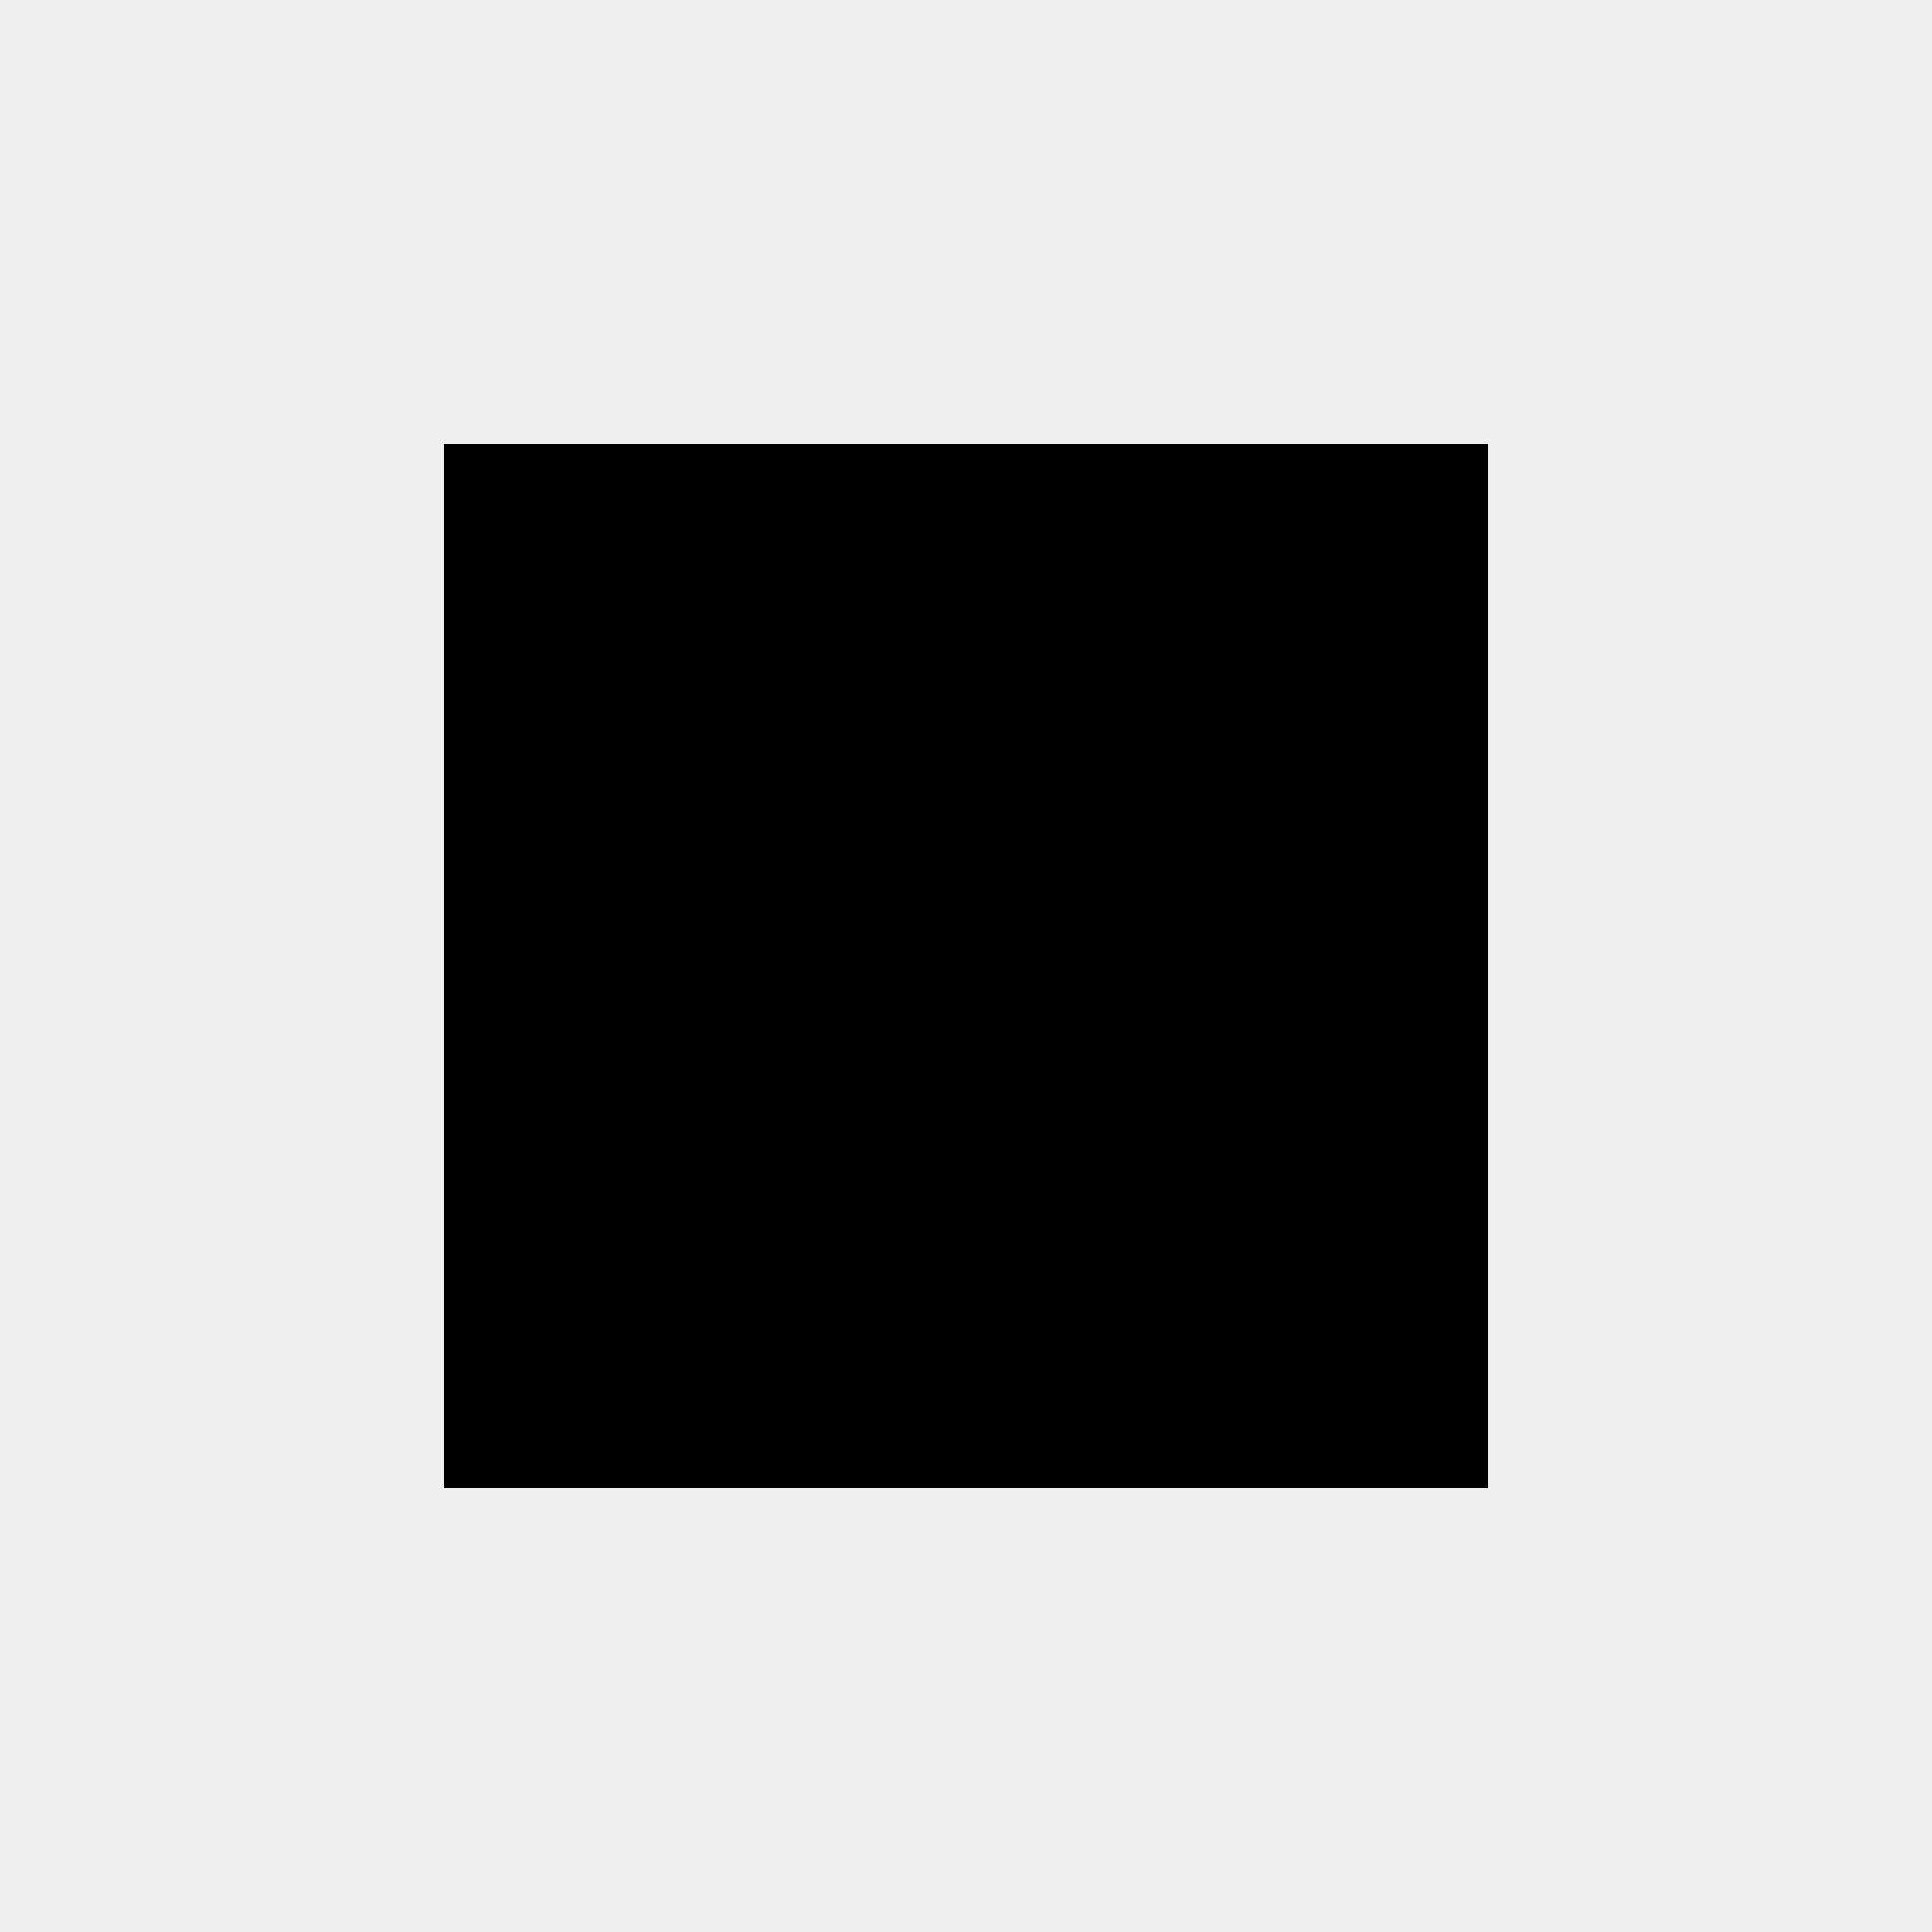
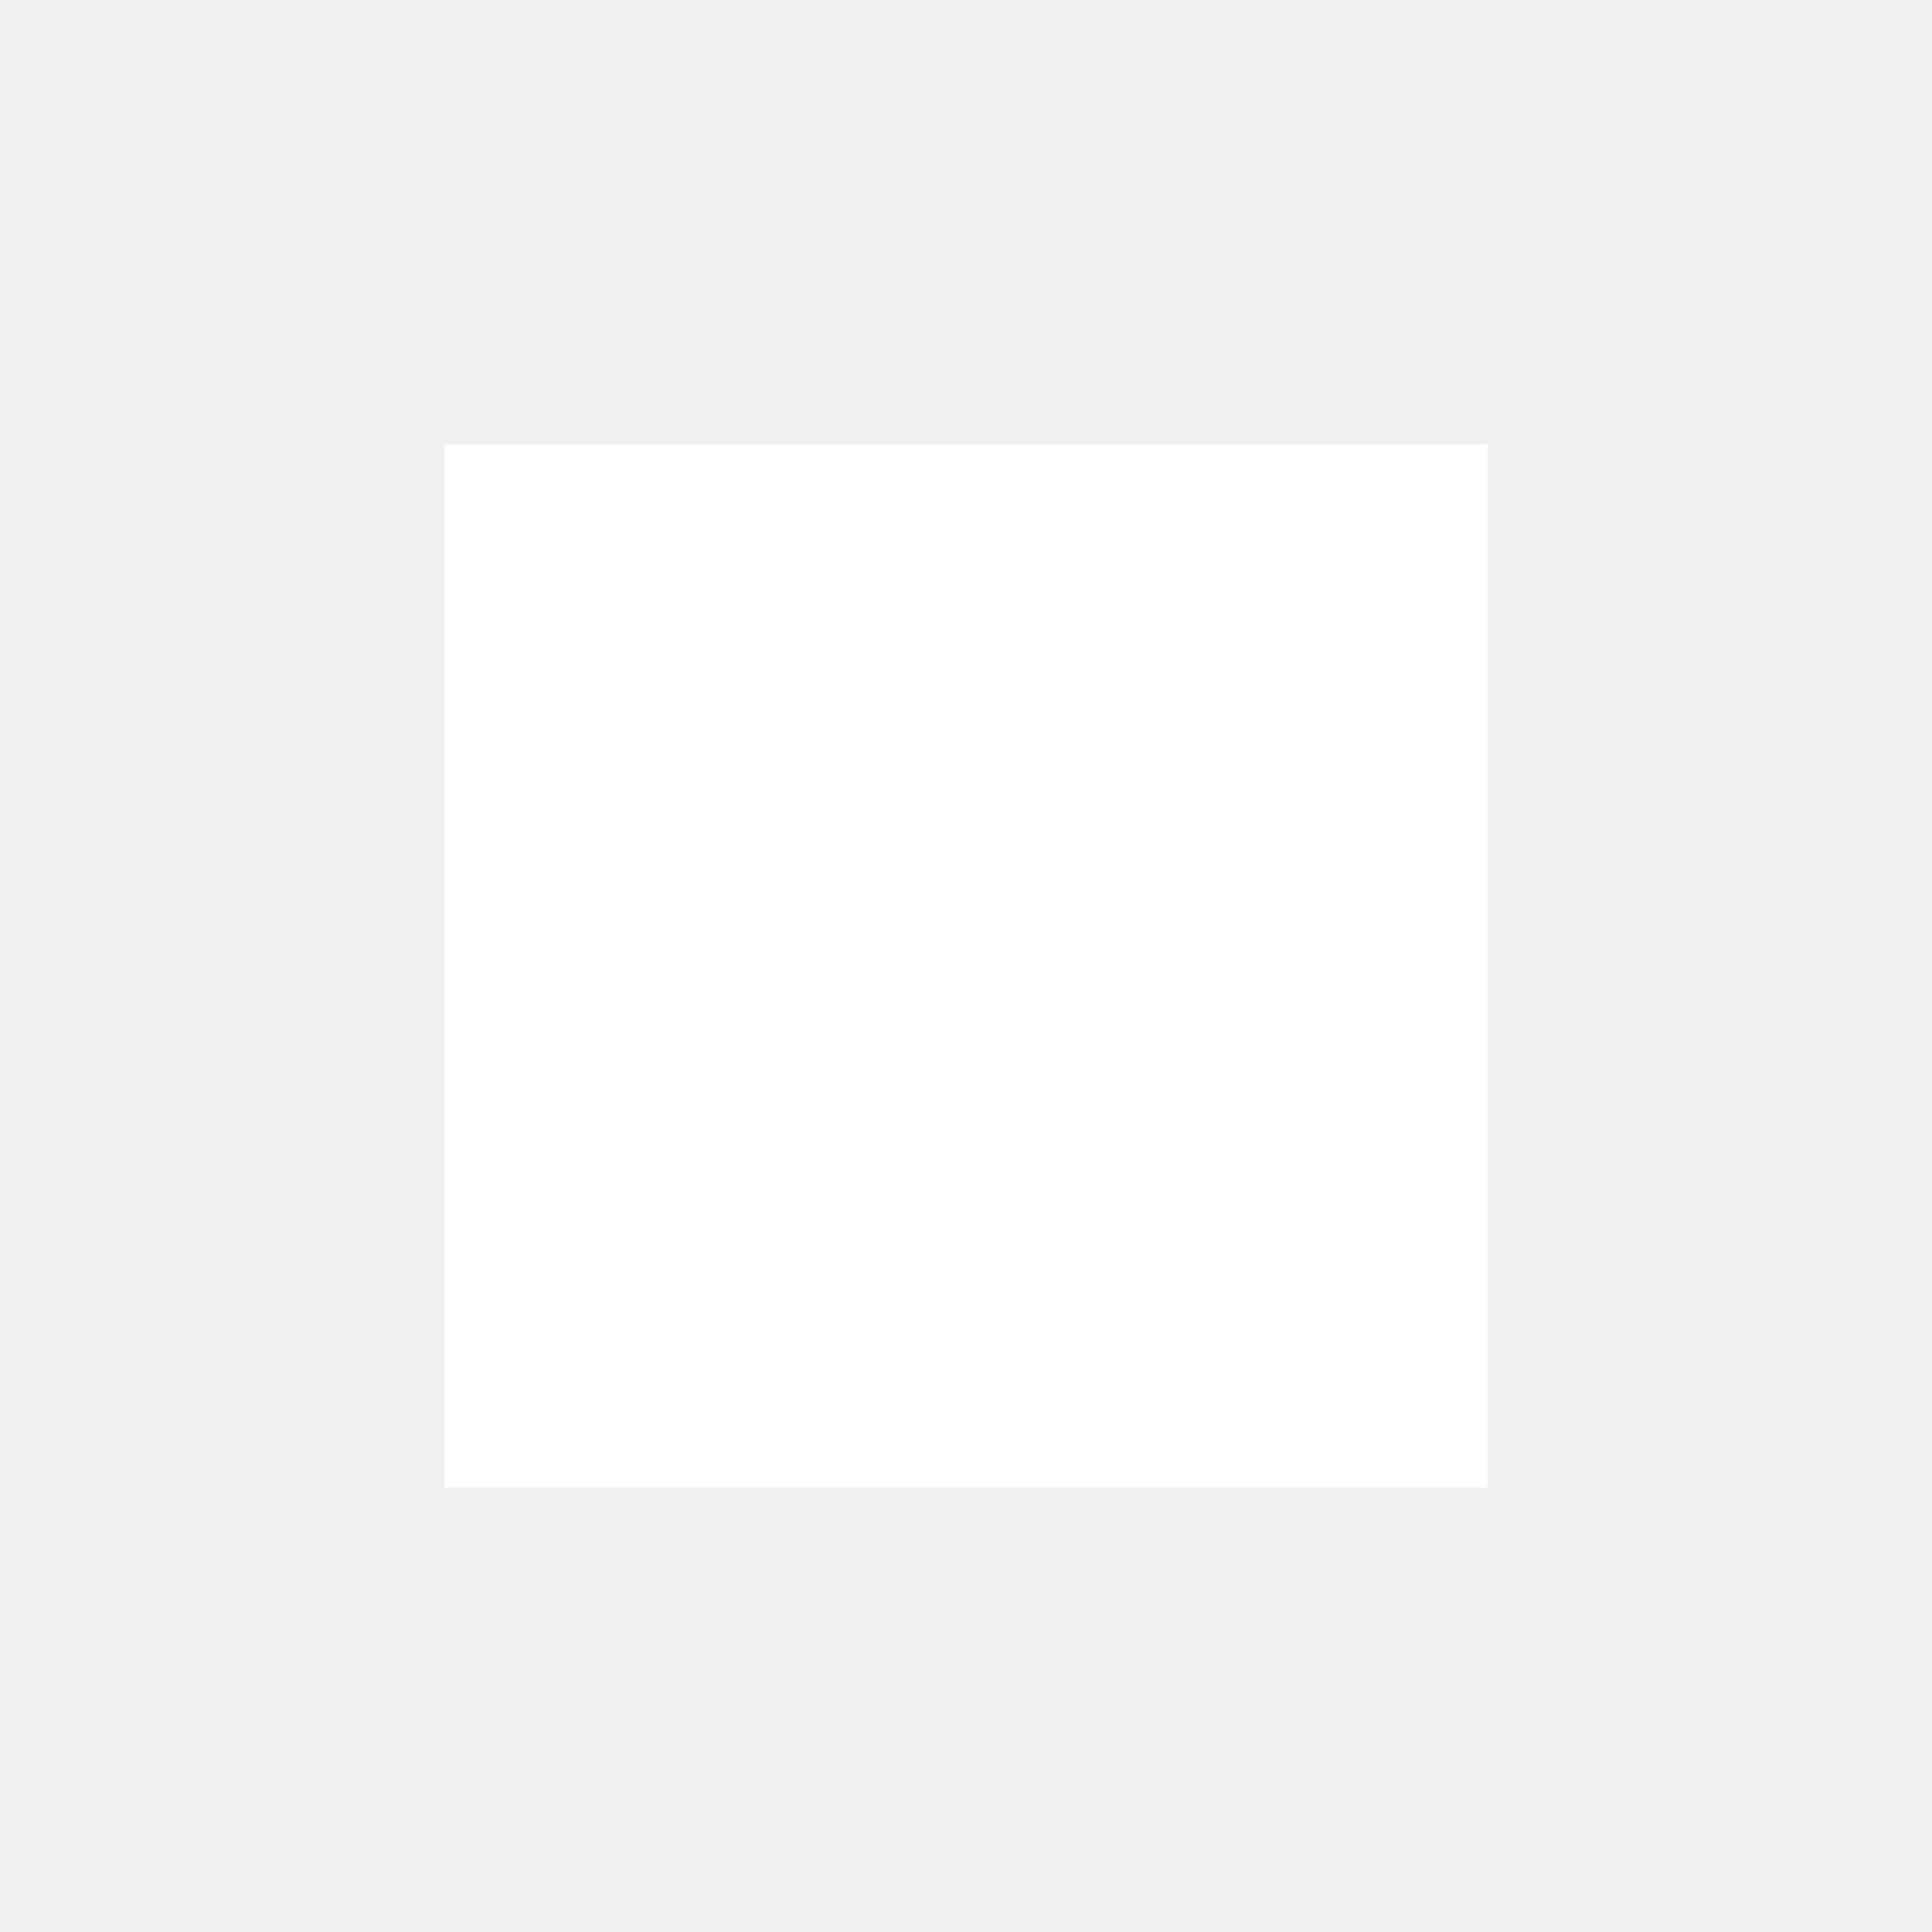
<svg xmlns="http://www.w3.org/2000/svg" version="1.1" id="L6" x="0px" y="0px" viewBox="0 0 100 100" enable-background="new 0 0 100 100" xml:space="preserve">
-   <rect fill="none" stroke="#000" stroke-width="4" x="25" y="25" width="50" height="50">
+   <rect fill="none" stroke="#fff" stroke-width="4" x="25" y="25" width="50" height="50">
    <animateTransform attributeName="transform" dur="0.5s" from="0 50 50" to="180 50 50" type="rotate" id="strokeBox" attributeType="XML" begin="rectBox.end" />
  </rect>
-   <rect x="27" y="27" fill="#000" width="46" height="50">
+   <rect x="27" y="27" fill="#fff" width="46" height="50">
    <animate attributeName="height" dur="1.3s" attributeType="XML" from="50" to="0" id="rectBox" fill="freeze" begin="0s;strokeBox.end" />
  </rect>
</svg>
